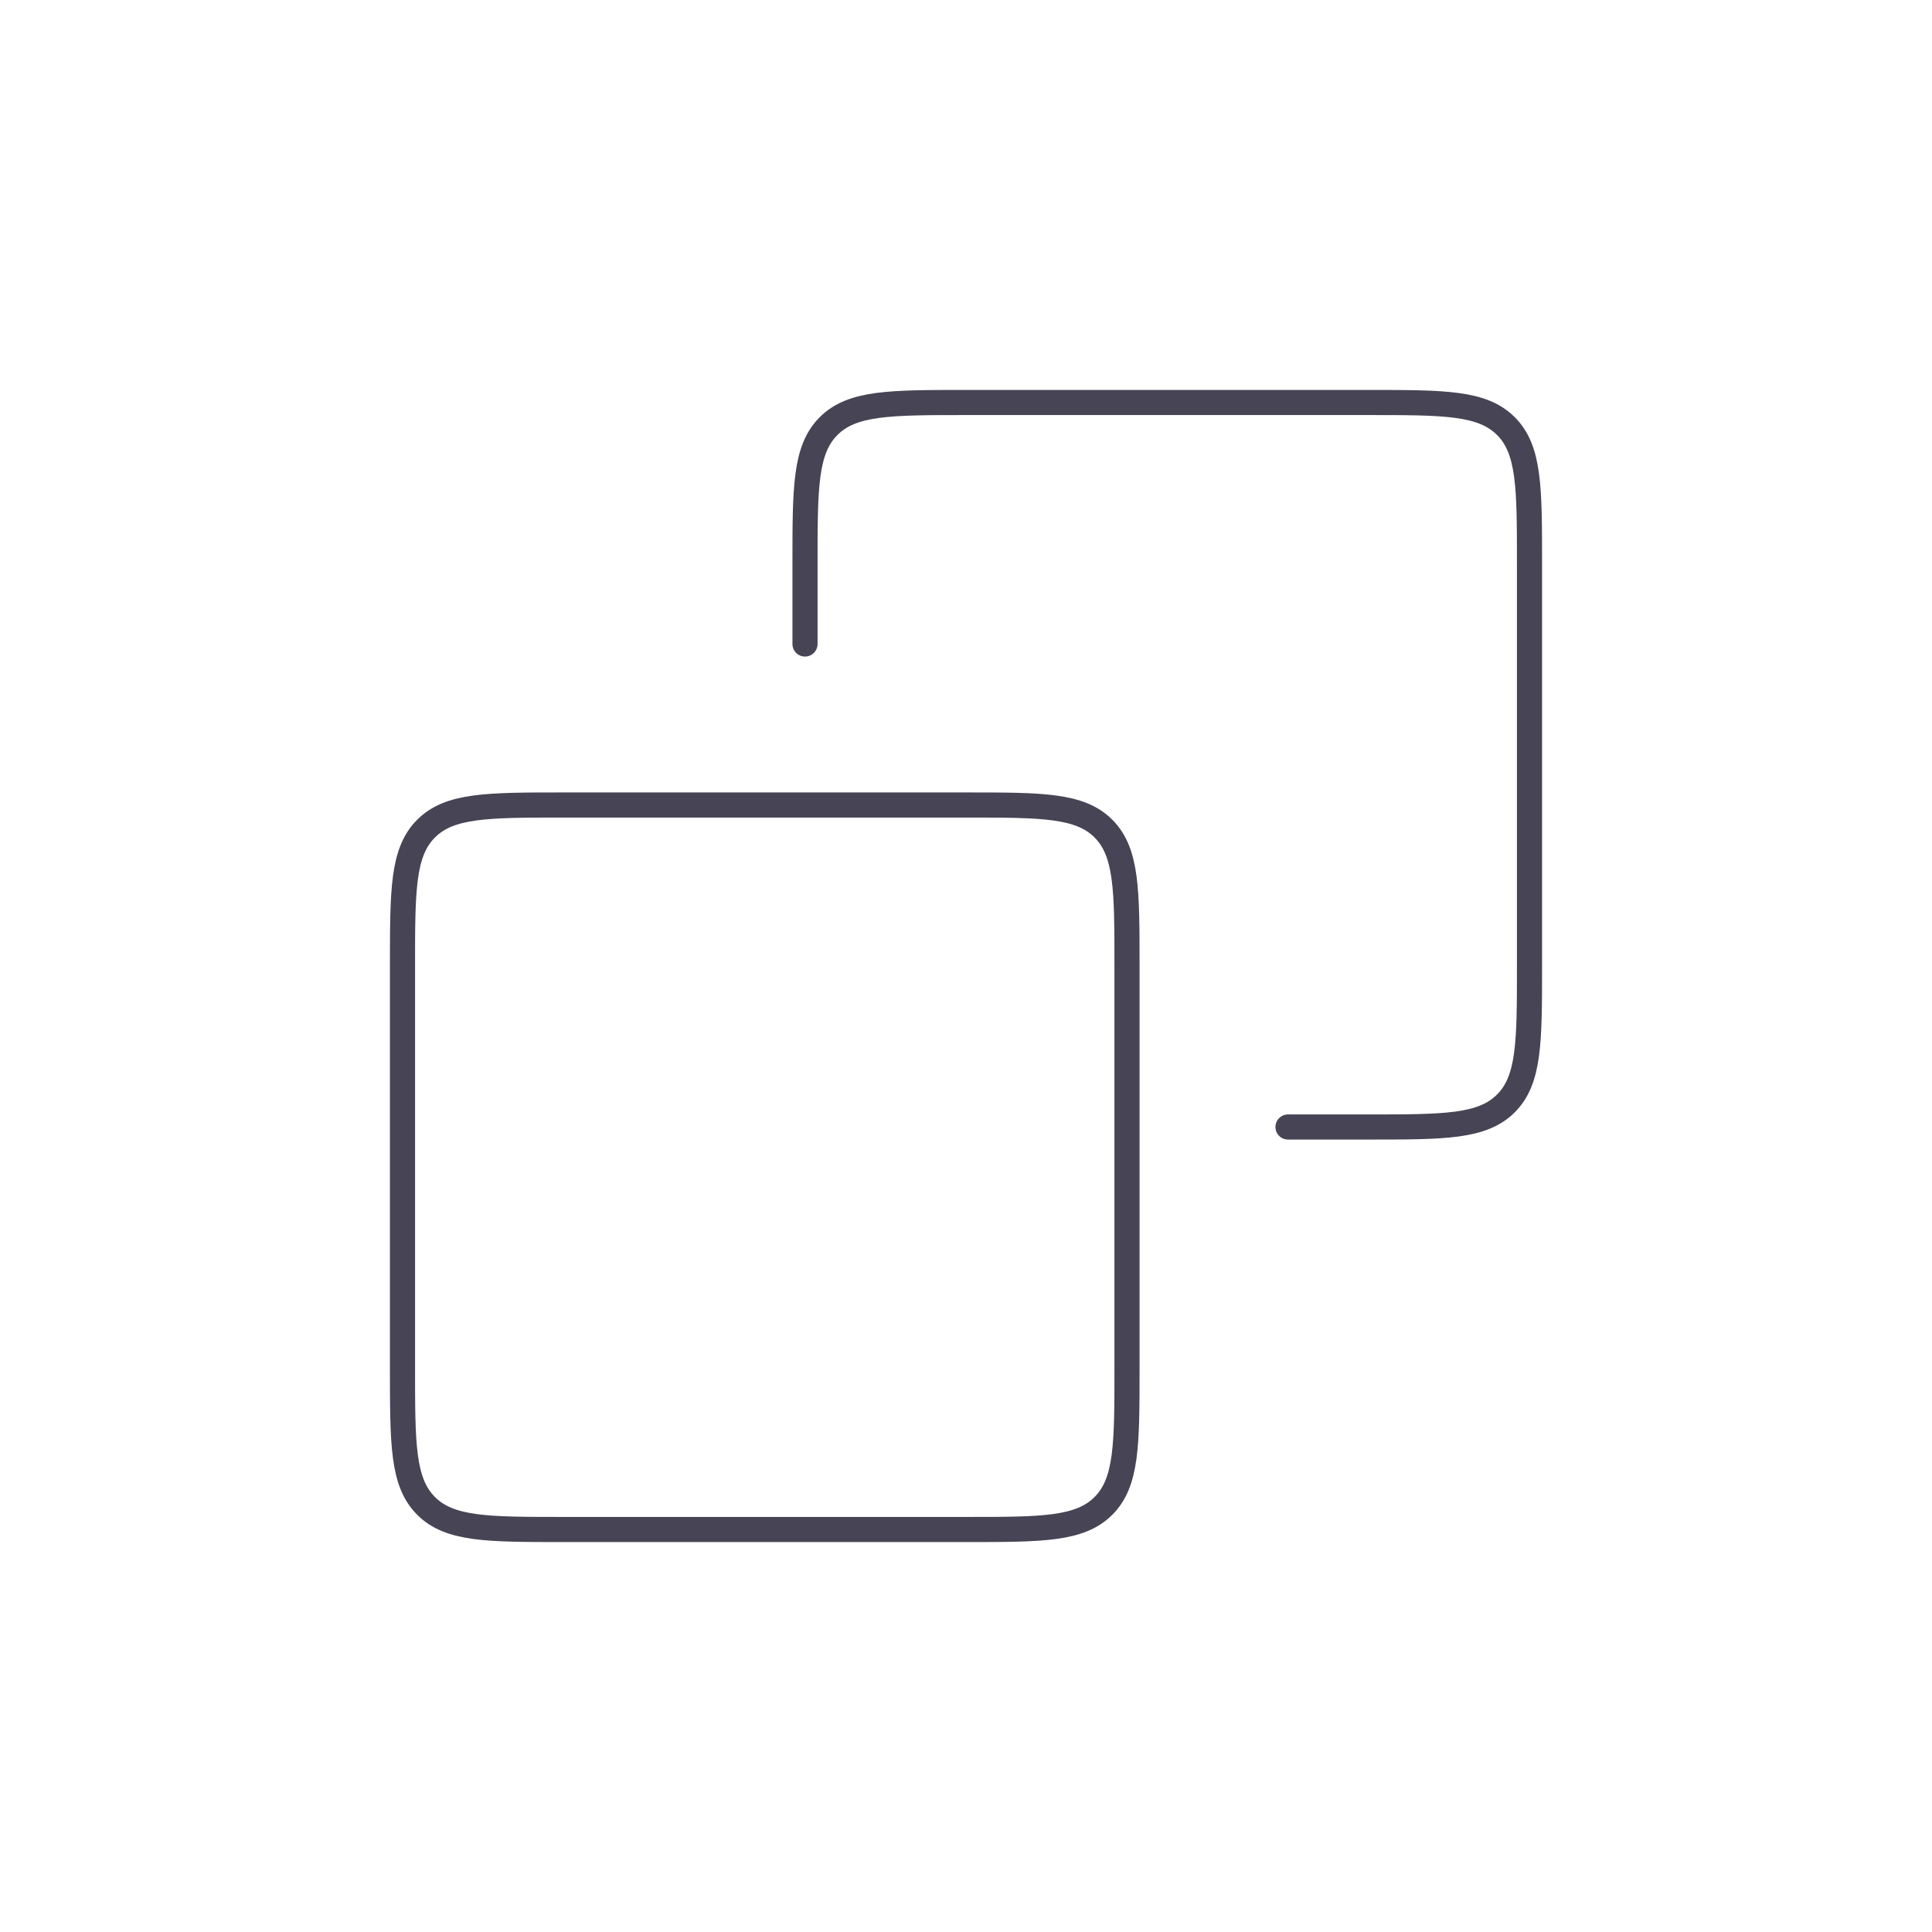
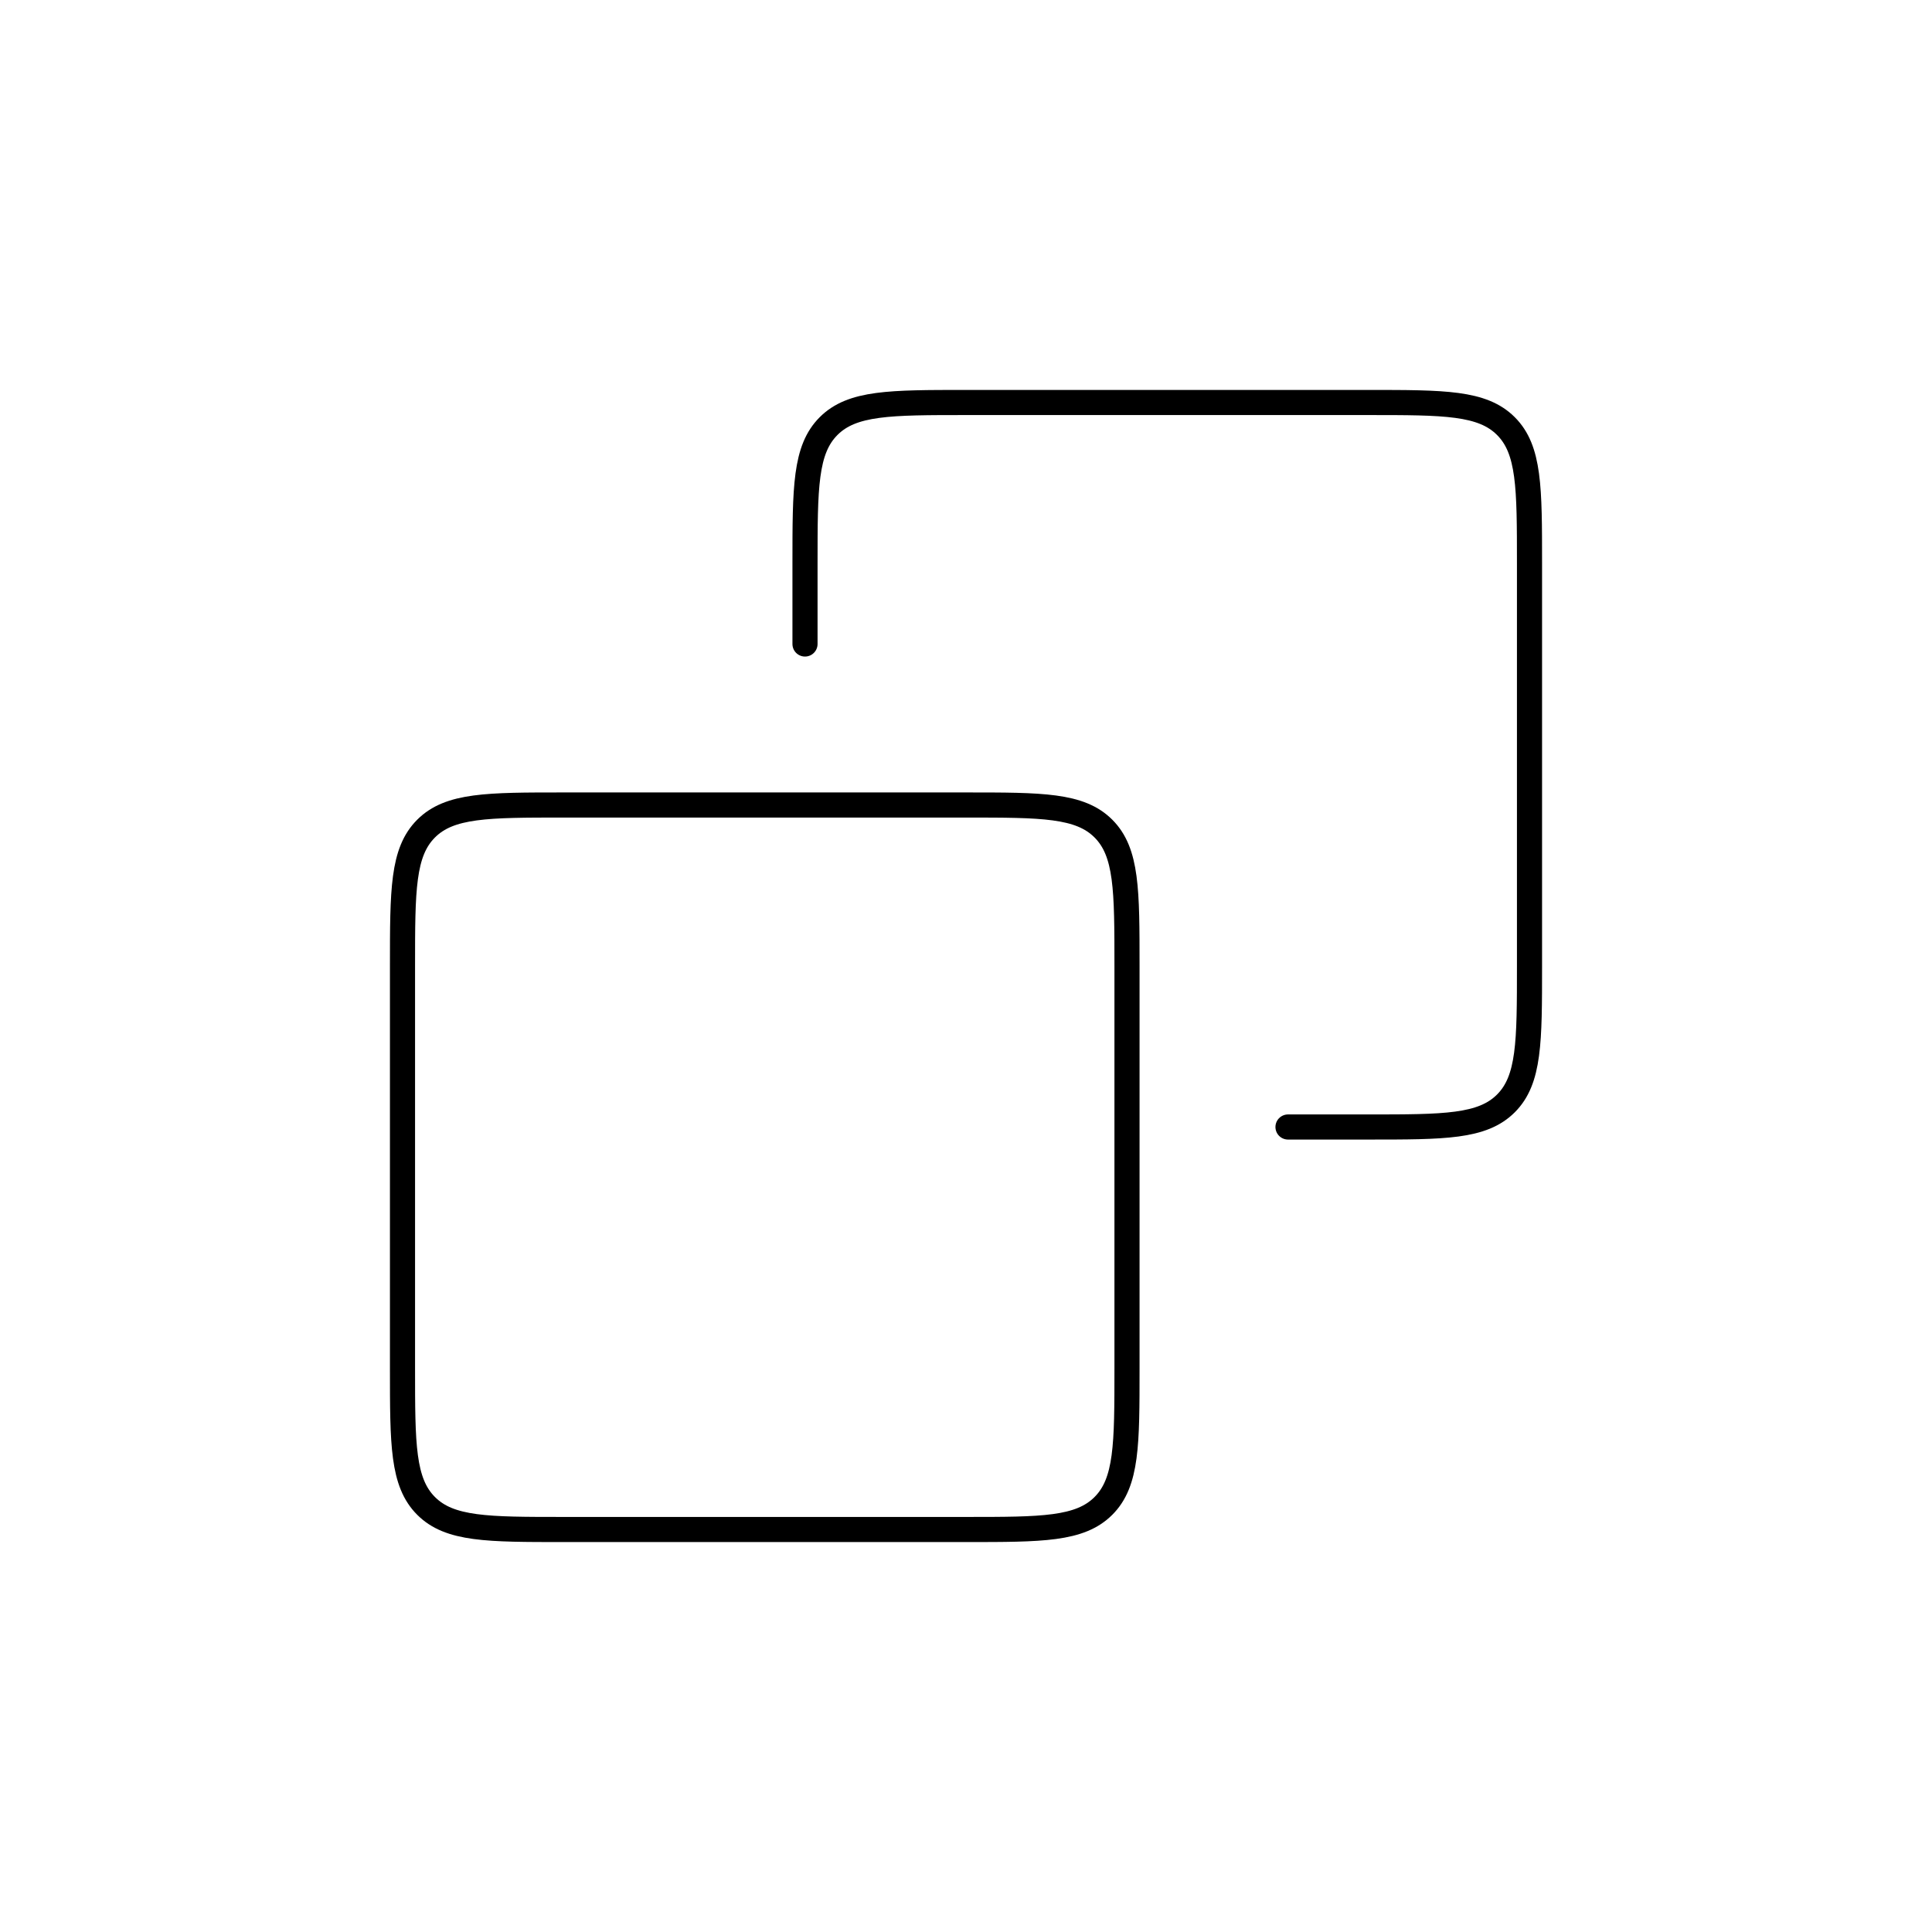
- <svg xmlns="http://www.w3.org/2000/svg" width="800px" height="800px" viewBox="0 0 24 24" fill="none" stroke="#000000" stroke-width="0.312">
+ <svg xmlns="http://www.w3.org/2000/svg" width="80px" height="80px" viewBox="0 0 24 24" fill="none" stroke="#000000" stroke-width="0.312">
  <g id="SVGRepo_bgCarrier" stroke-width="0" />
  <g id="SVGRepo_tracerCarrier" stroke-linecap="round" stroke-linejoin="round" />
  <g id="SVGRepo_iconCarrier">
-     <path d="M10 8V7C10 6.057 10 5.586 10.293 5.293C10.586 5 11.057 5 12 5H17C17.943 5 18.414 5 18.707 5.293C19 5.586 19 6.057 19 7V12C19 12.943 19 13.414 18.707 13.707C18.414 14 17.943 14 17 14H16M7 19H12C12.943 19 13.414 19 13.707 18.707C14 18.414 14 17.943 14 17V12C14 11.057 14 10.586 13.707 10.293C13.414 10 12.943 10 12 10H7C6.057 10 5.586 10 5.293 10.293C5 10.586 5 11.057 5 12V17C5 17.943 5 18.414 5.293 18.707C5.586 19 6.057 19 7 19Z" stroke="#464455" stroke-linecap="round" stroke-linejoin="round" />
+     <path d="M10 8V7C10 6.057 10 5.586 10.293 5.293C10.586 5 11.057 5 12 5H17C17.943 5 18.414 5 18.707 5.293C19 5.586 19 6.057 19 7V12C19 12.943 19 13.414 18.707 13.707C18.414 14 17.943 14 17 14H16M7 19H12C12.943 19 13.414 19 13.707 18.707C14 18.414 14 17.943 14 17V12C14 11.057 14 10.586 13.707 10.293C13.414 10 12.943 10 12 10H7C6.057 10 5.586 10 5.293 10.293C5 10.586 5 11.057 5 12V17C5 17.943 5 18.414 5.293 18.707C5.586 19 6.057 19 7 19Z" stroke="#000000" stroke-linecap="round" stroke-linejoin="round" />
  </g>
</svg>
